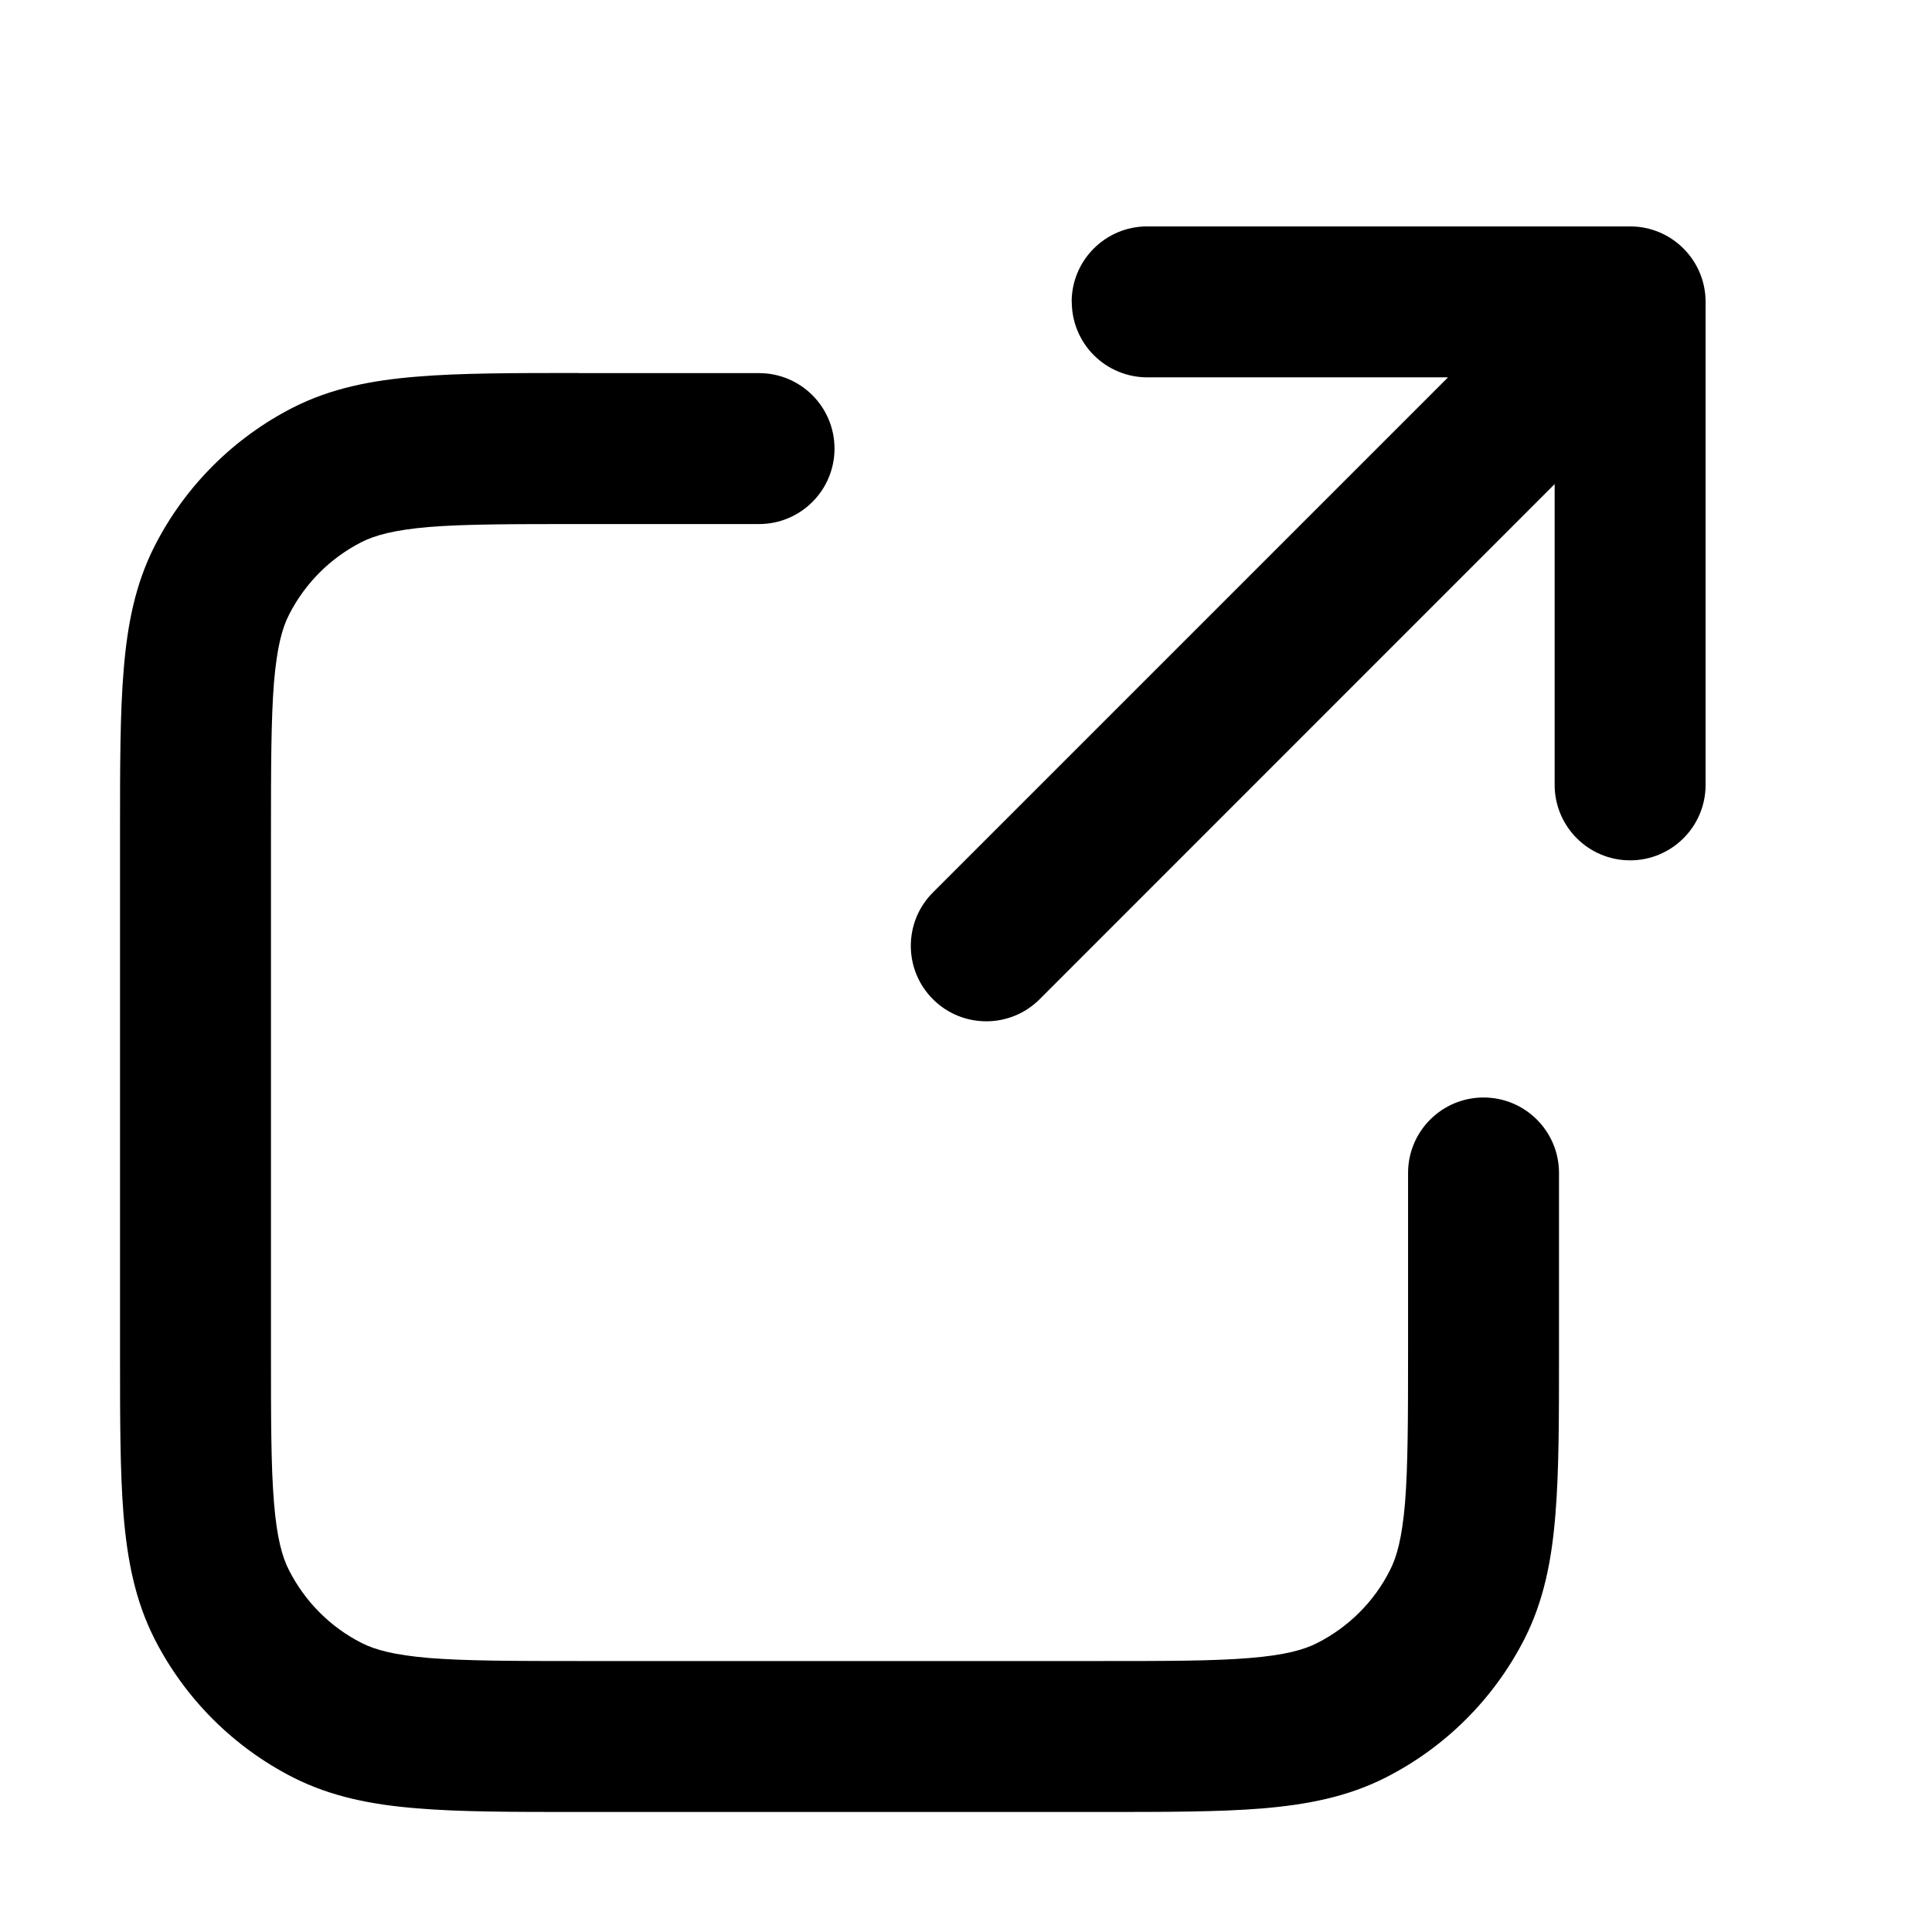
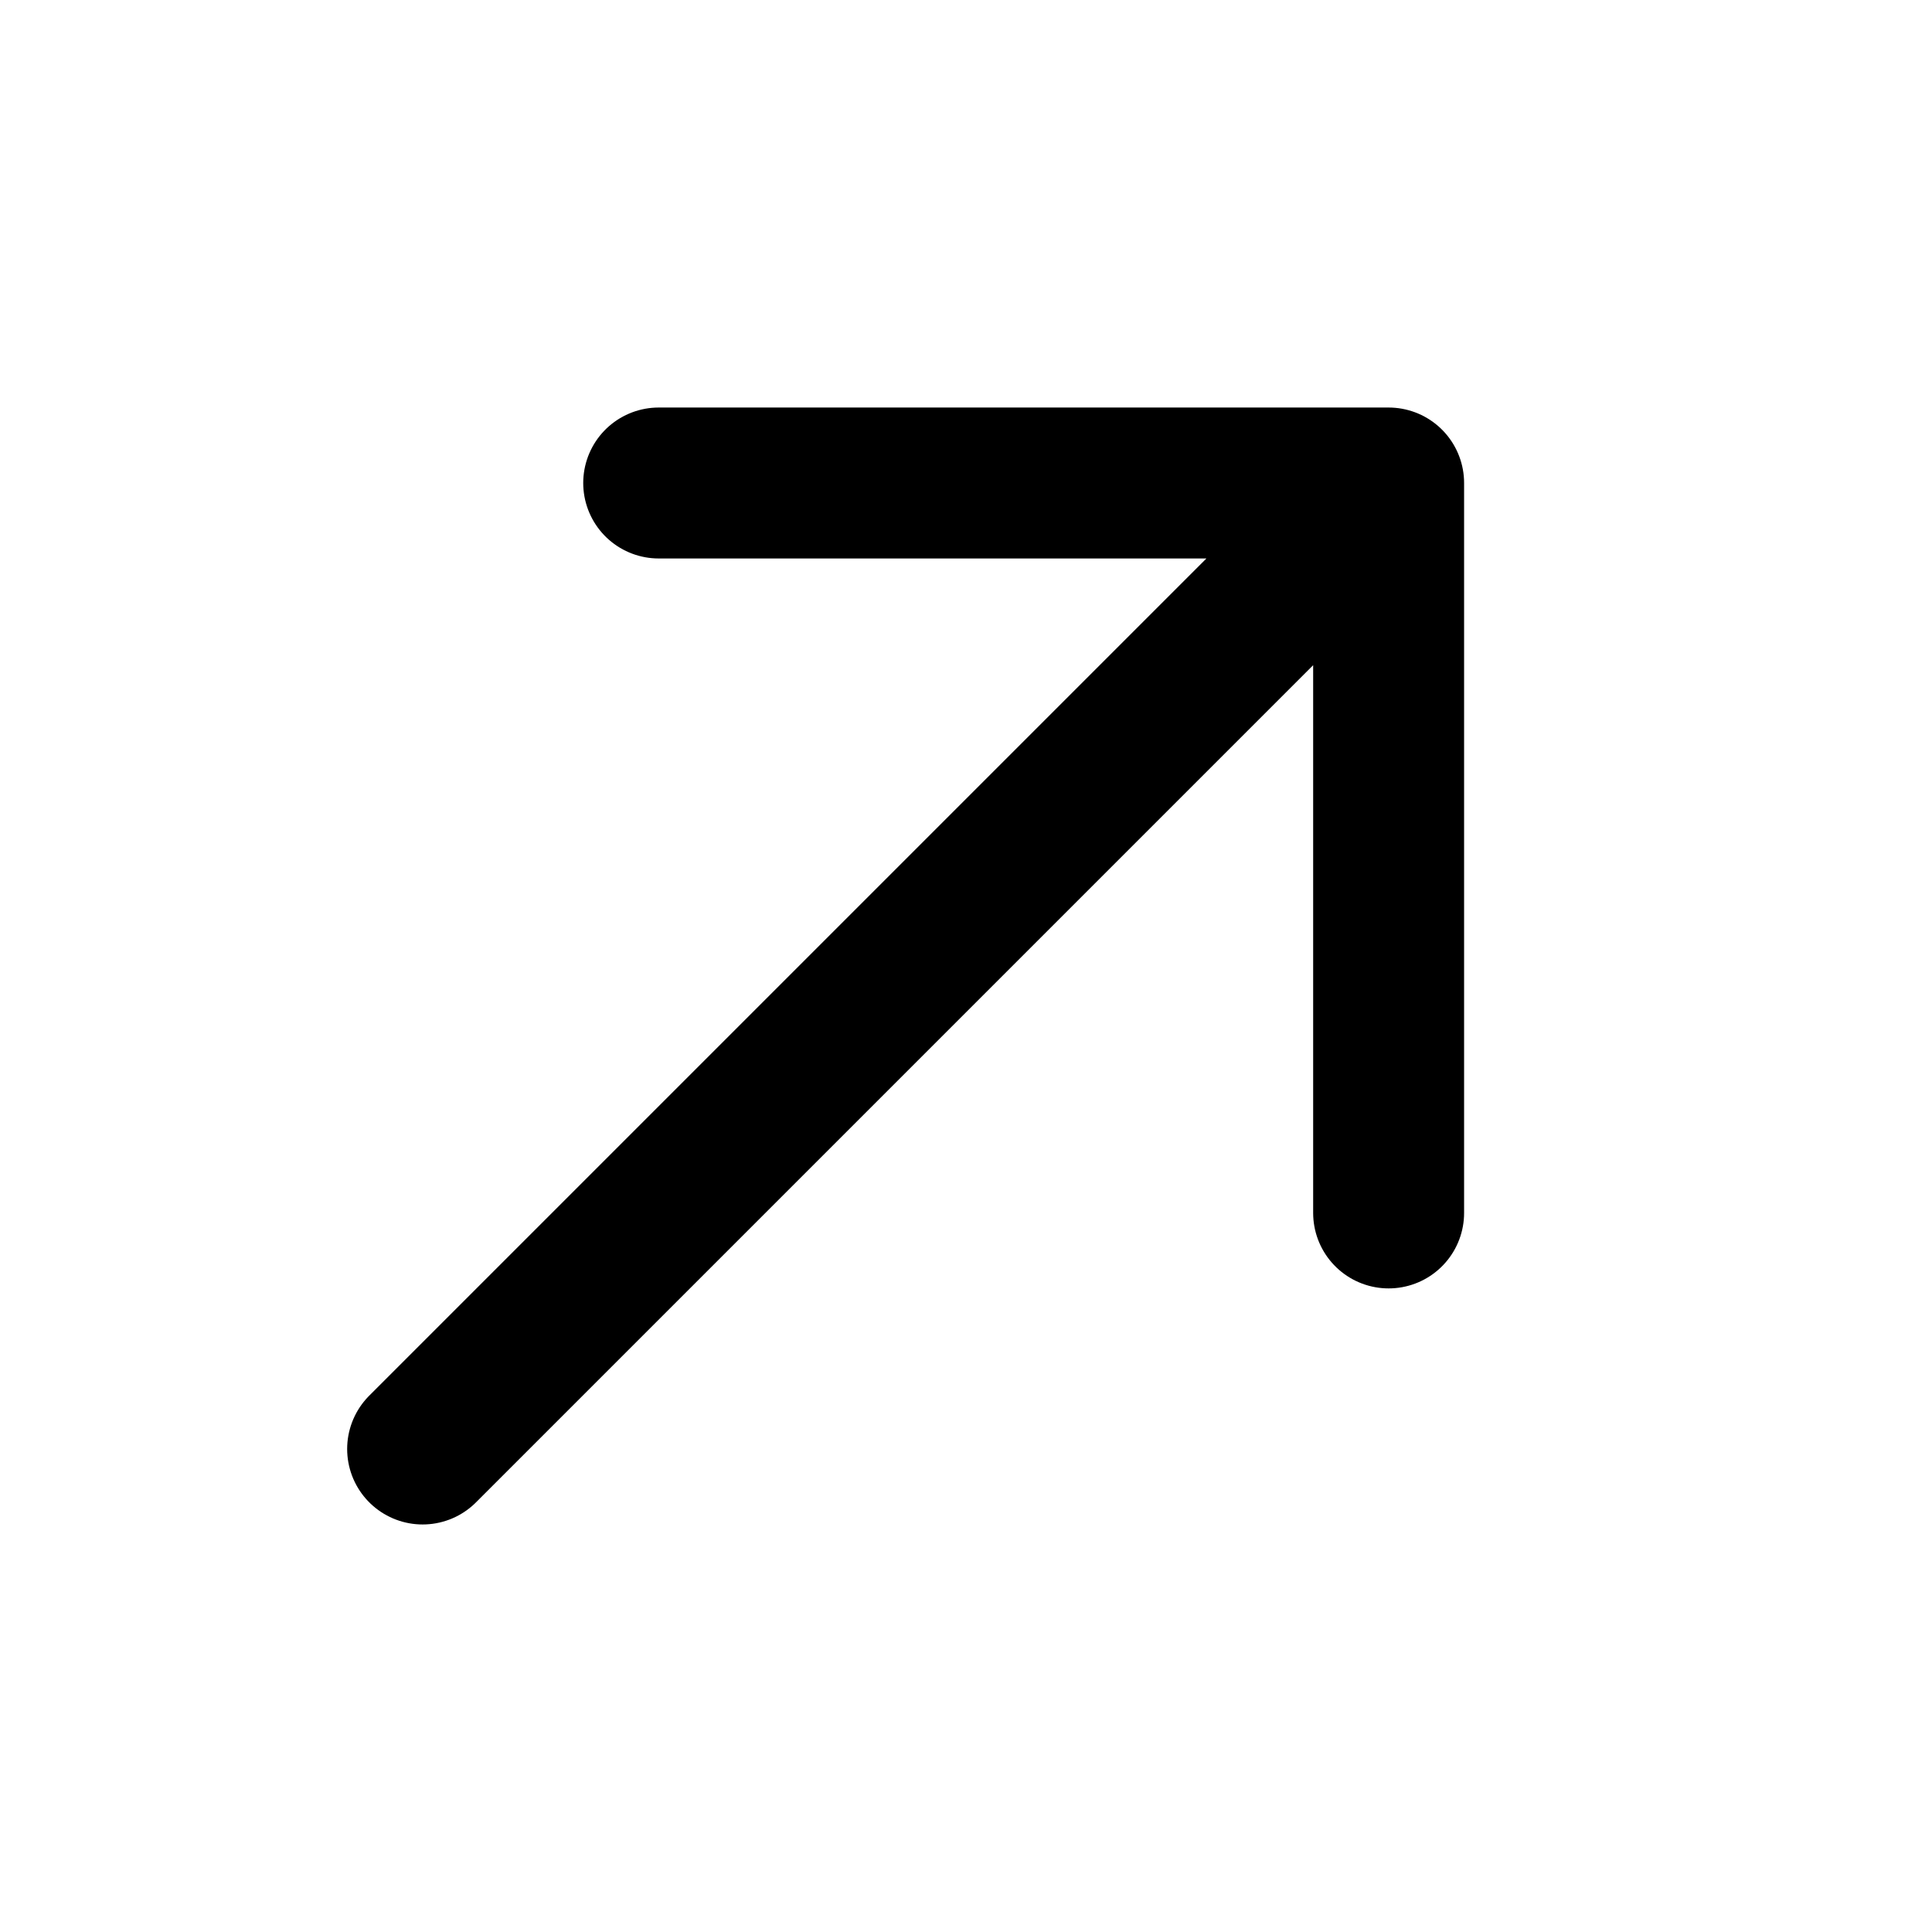
- <svg xmlns="http://www.w3.org/2000/svg" width="16" height="16" fill="currentColor" viewBox="0 0 16 16">
-   <path fill-rule="evenodd" d="M8.875 2.5c0-.345.28-.625.625-.625h4c.345 0 .625.28.625.625v4a.625.625 0 0 1-1.25 0V4.009L8.61 8.275a.625.625 0 0 1-.884-.884l4.266-4.266h-2.49a.625.625 0 0 1-.626-.625Zm-4.082.59h1.493a.625.625 0 1 1 0 1.25H4.819c-.57 0-.96 0-1.263.024-.294.025-.45.069-.561.125a1.37 1.37 0 0 0-.601.601c-.057.111-.1.267-.125.562-.024.302-.025.692-.025 1.262v4.267c0 .57 0 .96.025 1.263.024.294.068.45.125.561.132.259.342.47.6.601.112.057.268.1.562.125.303.024.693.025 1.263.025h4.267c.57 0 .96 0 1.262-.025.295-.024.45-.068.562-.125.259-.132.47-.342.6-.6.058-.112.101-.268.126-.562.024-.303.025-.693.025-1.263V9.714a.625.625 0 1 1 1.25 0v1.493c0 .538 0 .98-.03 1.338-.03.373-.095.711-.256 1.028a2.624 2.624 0 0 1-1.148 1.147c-.316.161-.655.226-1.027.257-.359.029-.8.029-1.338.029H4.793c-.538 0-.98 0-1.338-.03-.373-.03-.71-.095-1.028-.256a2.625 2.625 0 0 1-1.147-1.147c-.161-.317-.226-.655-.257-1.028-.029-.359-.029-.8-.029-1.338V6.888c0-.538 0-.98.03-1.338.03-.372.095-.71.256-1.027a2.625 2.625 0 0 1 1.147-1.148c.317-.161.655-.226 1.028-.256.359-.03.8-.03 1.338-.03Z" clip-rule="evenodd" />
+ <svg xmlns="http://www.w3.org/2000/svg" width="16" height="16" viewBox="0 0 16 16" fill="none">
+   <path d="M11.5 10.045V4H5.455M11.5 4L3.5 12" stroke-width="1.25" stroke-linecap="round" stroke-linejoin="round" stroke="currentColor" />
</svg>
